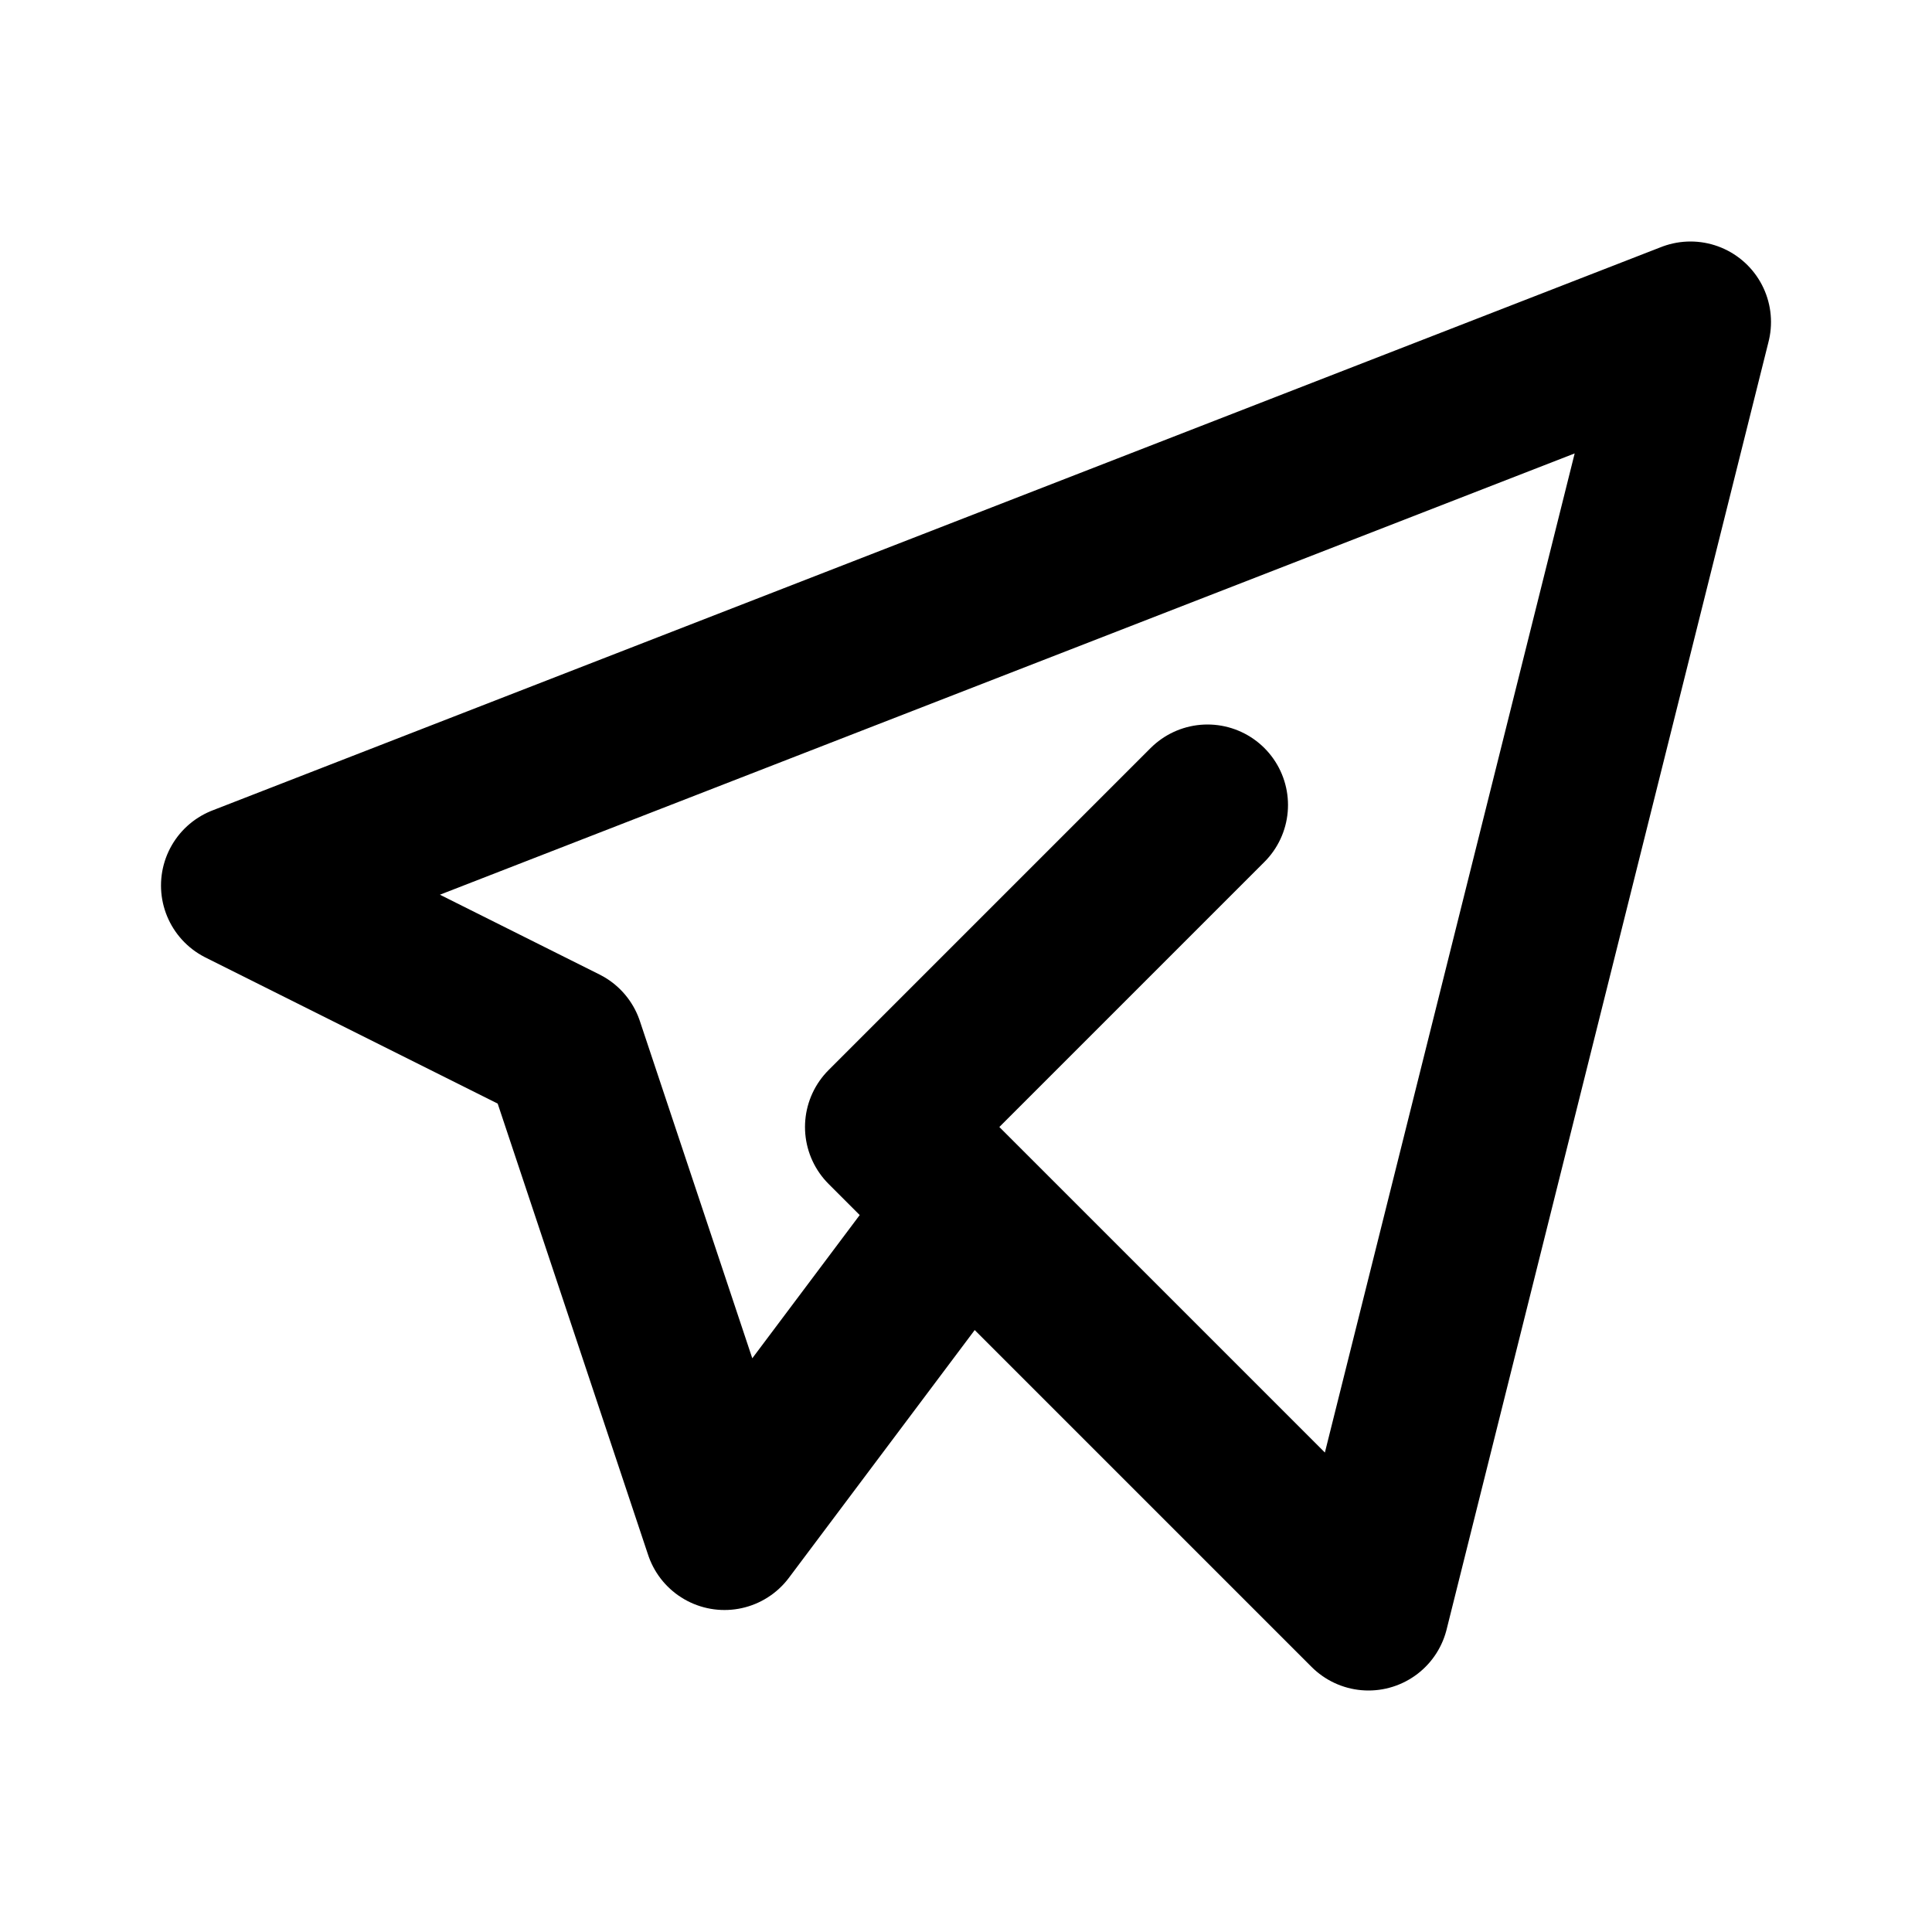
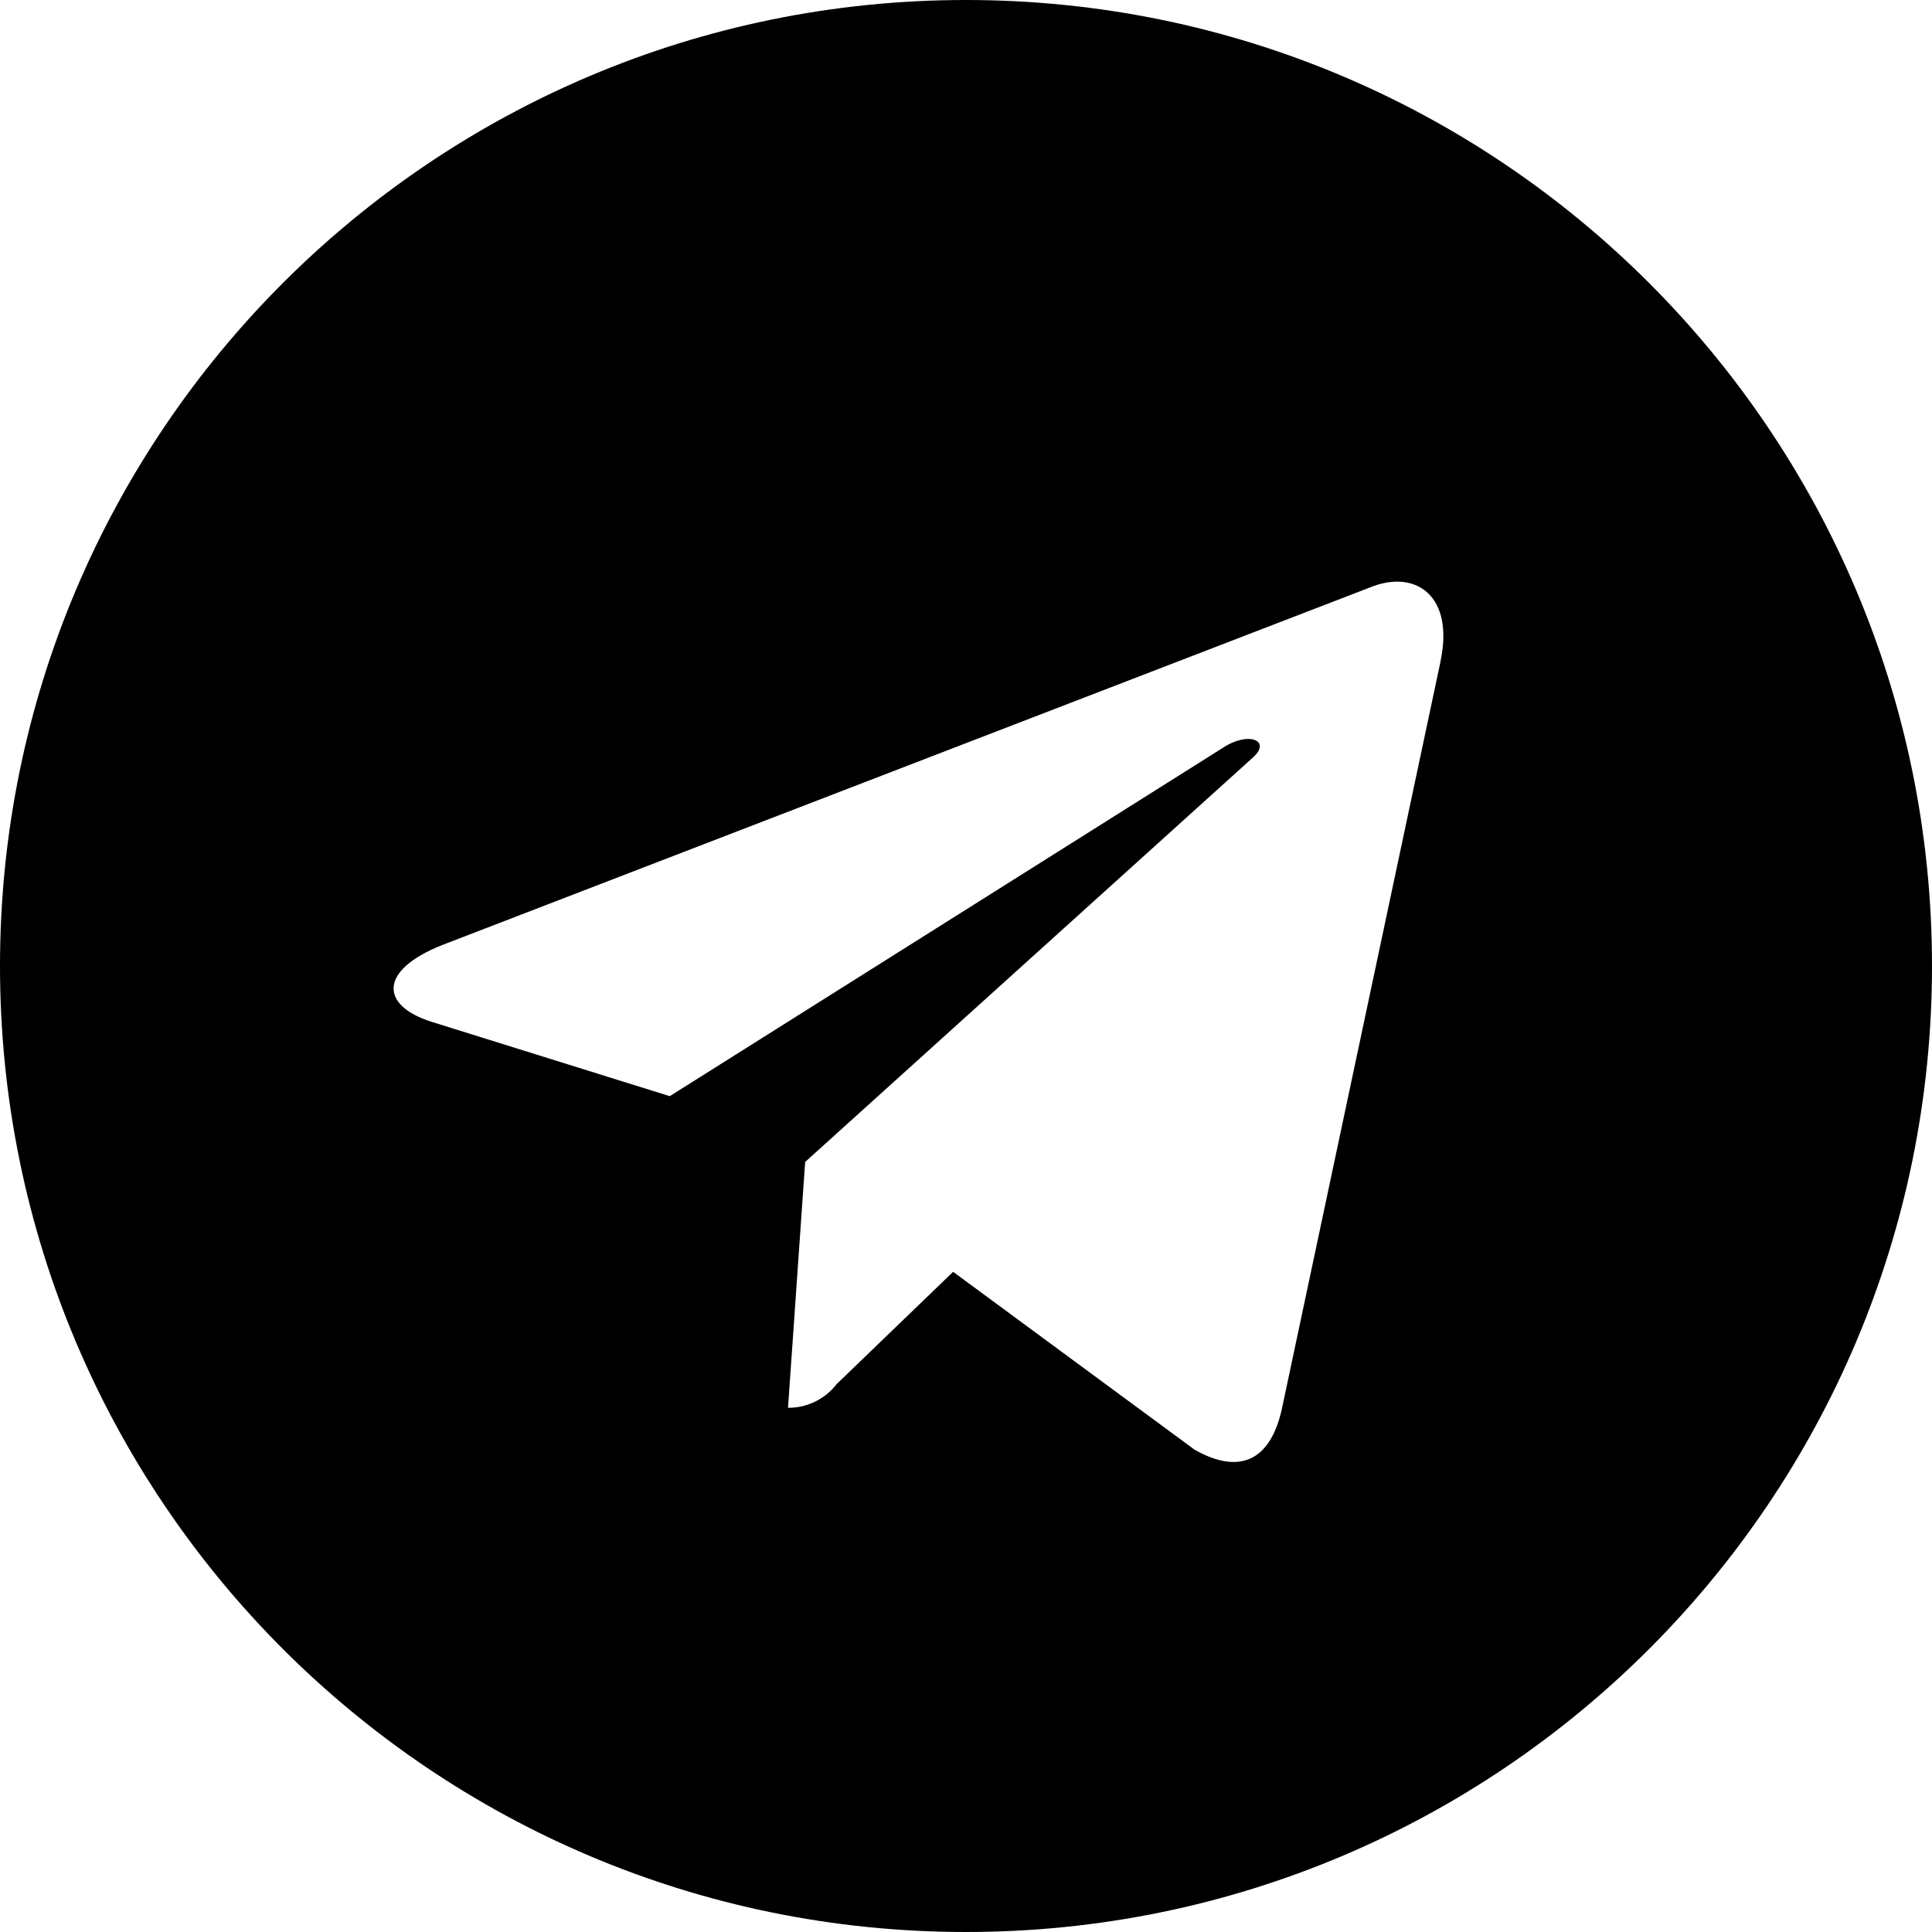
- <svg xmlns="http://www.w3.org/2000/svg" width="24" height="24" fill="none" stroke="currentColor" stroke-linecap="round" stroke-linejoin="round" stroke-width="2" class="icon icon-tabler icons-tabler-outline icon-tabler-brand-telegram">
-   <path stroke="none" d="M0 0h24v24H0z" />
-   <path d="M15 10l-4 4l6 6l4 -16l-18 7l4 2l2 6l3 -4" />
+ <svg fill="currentColor" viewBox="0 0 24 24" aria-hidden="true">
+   <path d="M12 0C5.373 0 0 5.373 0 12s5.373 12 12 12 12-5.373 12-12S18.627 0 12 0zm5.894 8.221l-1.97 9.28c-.145.658-.537.818-1.084.508l-3-2.21-1.446 1.394c-.14.18-.357.295-.6.295-.002 0-.003 0-.005 0l.213-3.054 5.56-5.022c.24-.213-.054-.334-.373-.121l-6.869 4.326-2.96-.924c-.64-.203-.658-.64.135-.954l11.566-4.458c.538-.196 1.006.128.832.941z" />
</svg>
